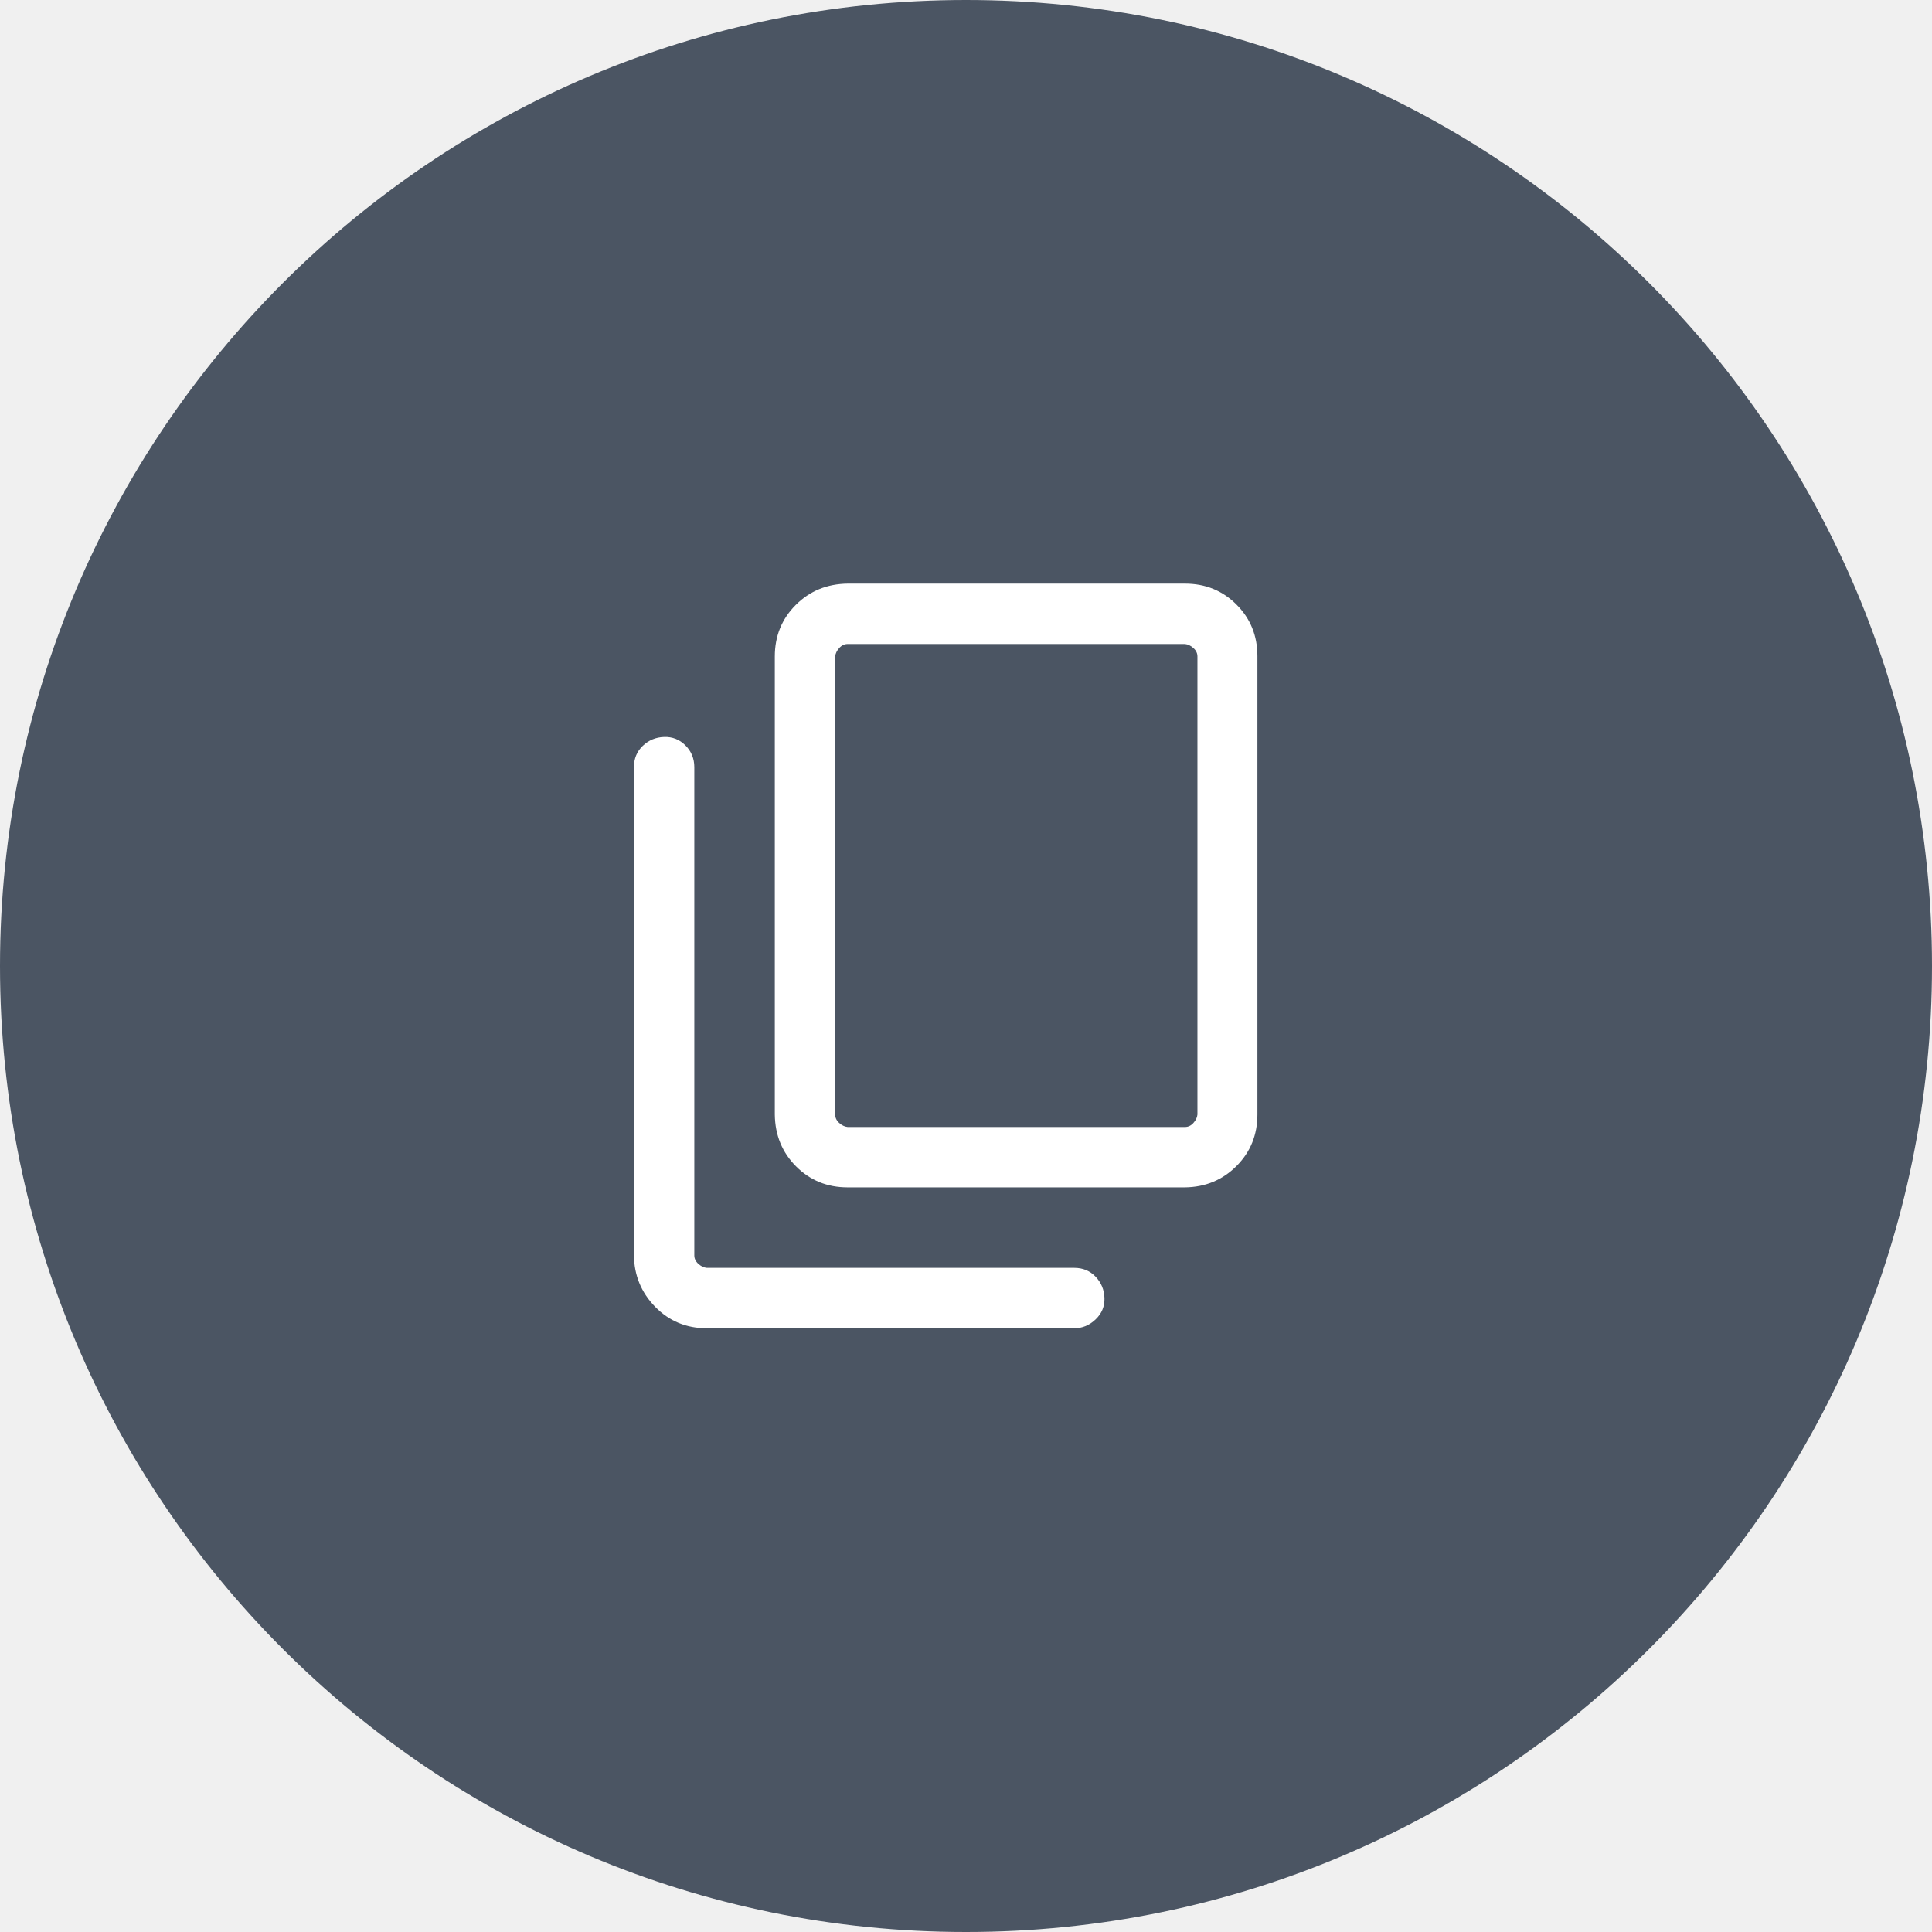
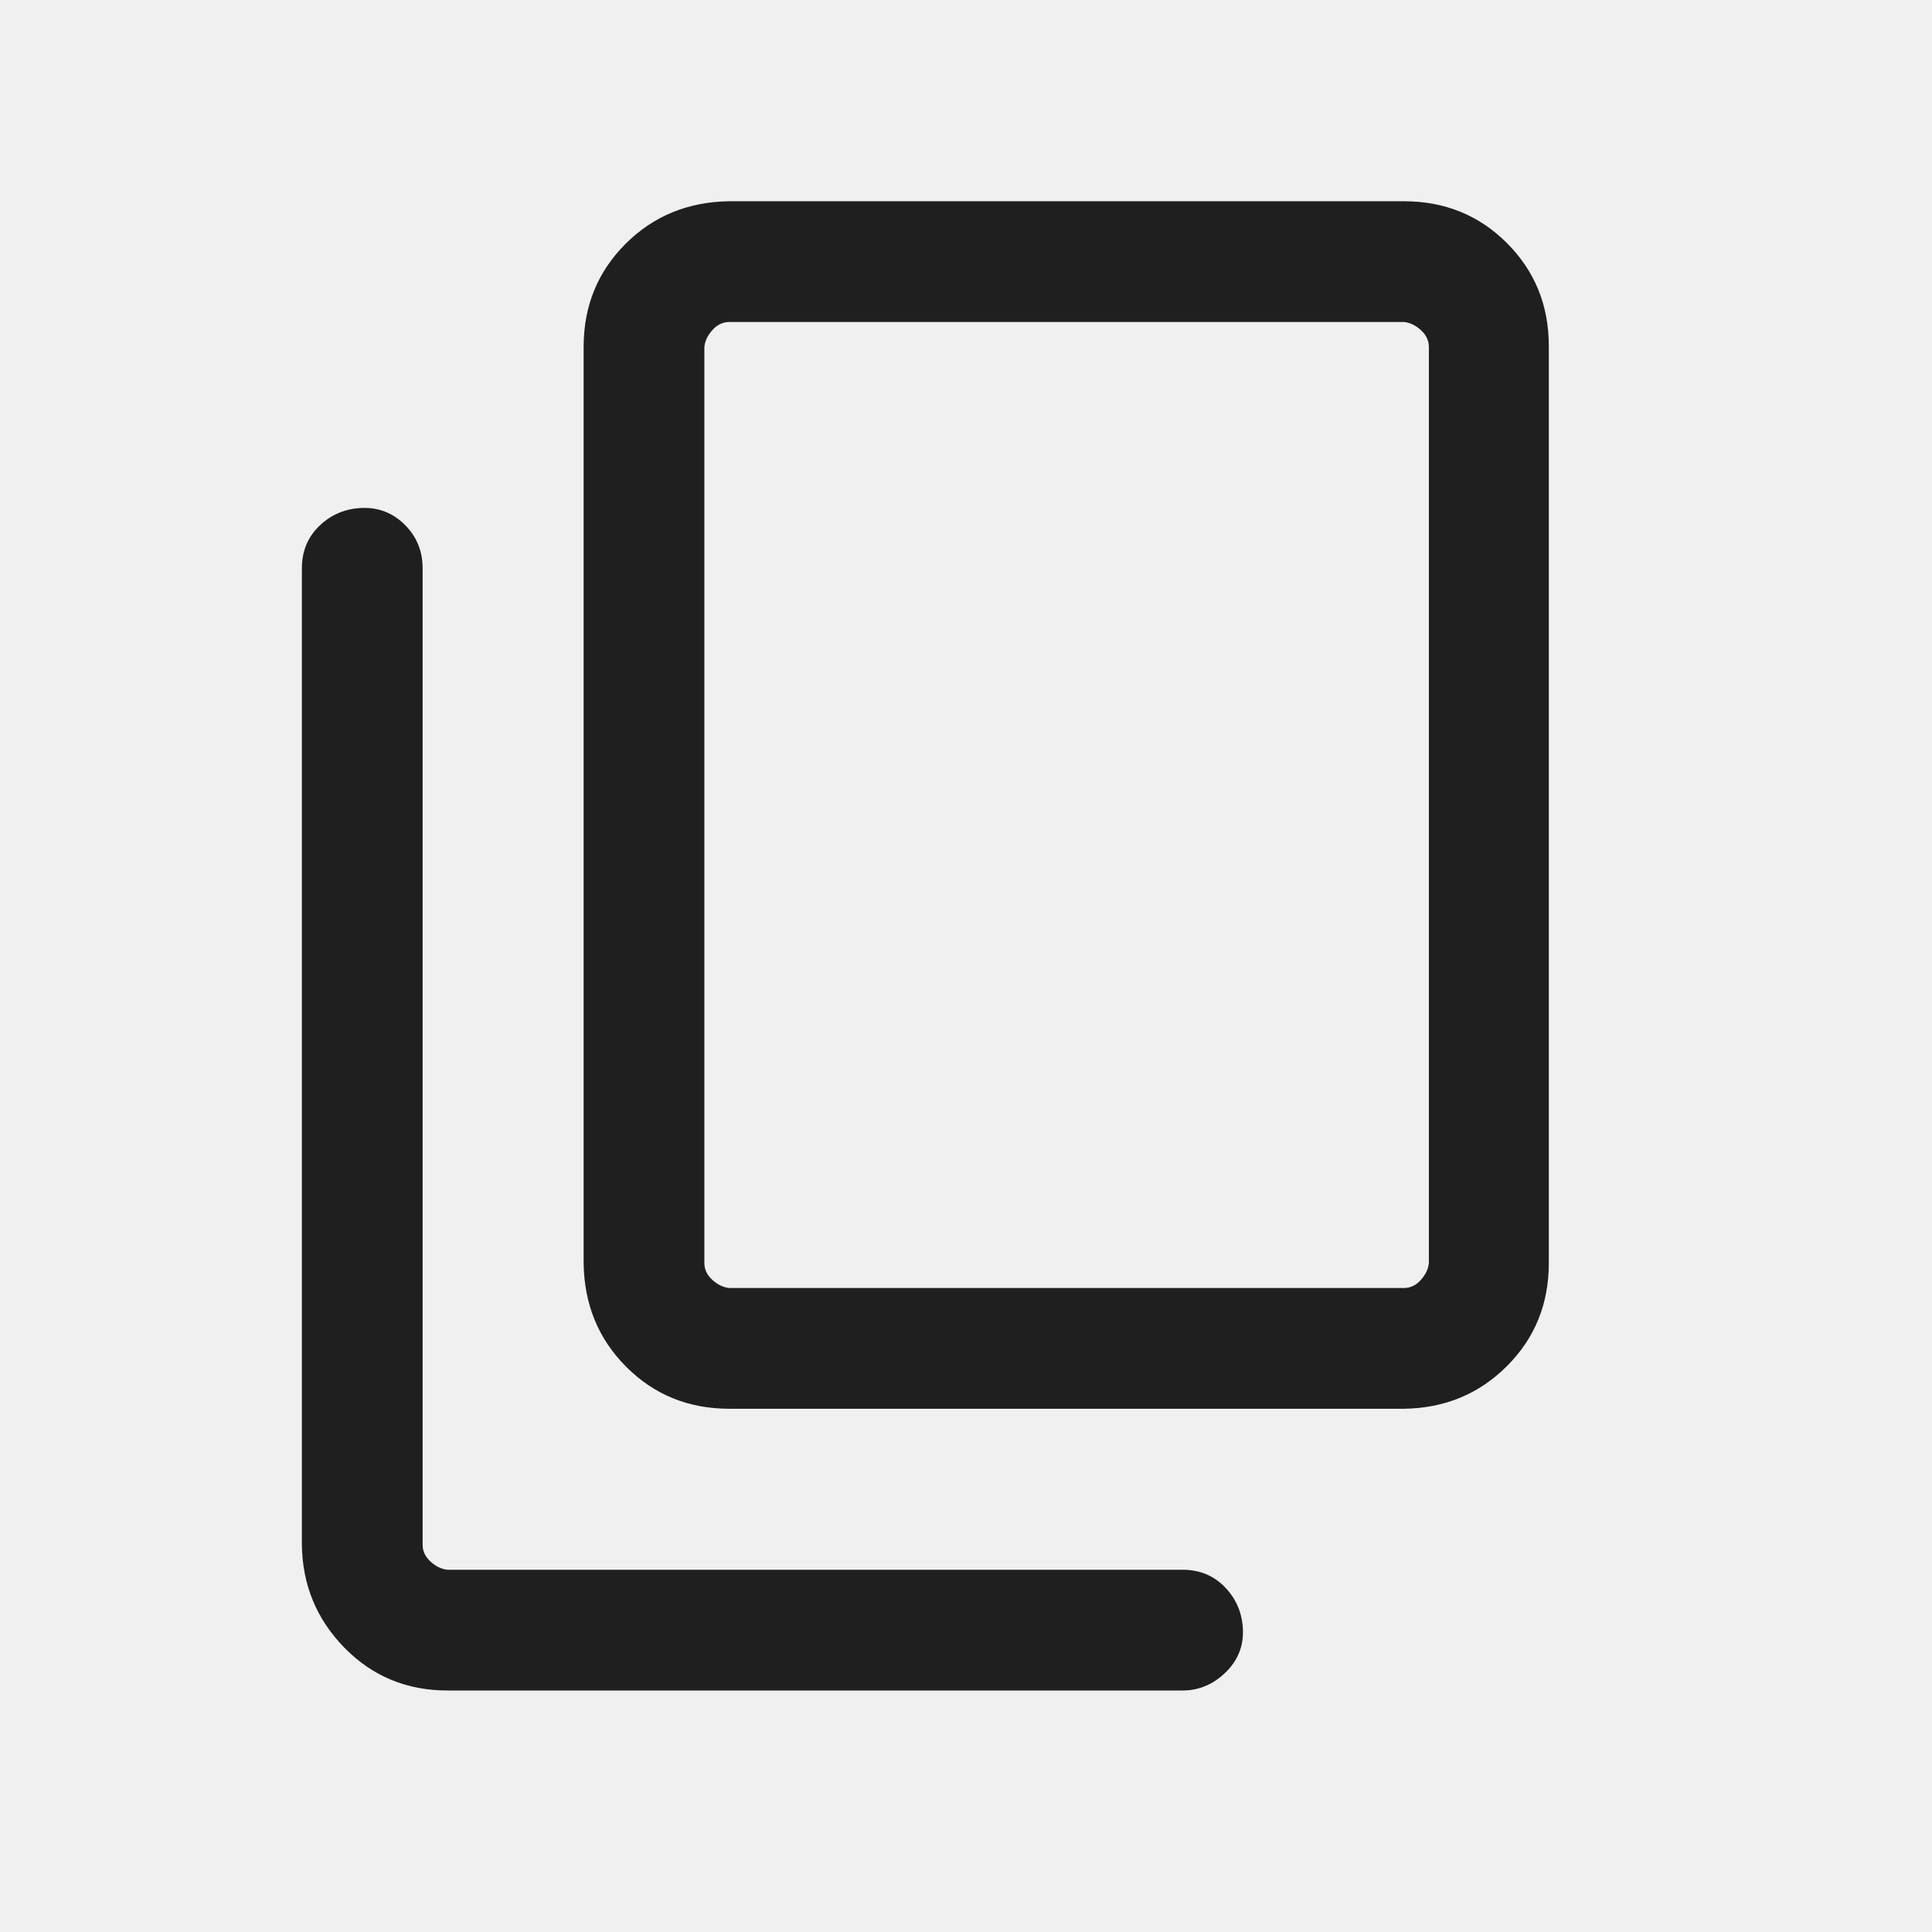
- <svg xmlns="http://www.w3.org/2000/svg" viewBox="0 0 48 48">
-   <circle cx="24" cy="24" r="24" fill="#4B5563" />
-   <g transform="translate(12 12)">
-     <path fill="#fff" d="M9.06,17.5q-0.76,0-1.28-0.52T7.25,15.69V4.31q0-0.76 0.52-1.28T9.06,2.5h8.38q0.76,0 1.28,0.52t0.52,1.28V15.69q0,0.76-0.52,1.28T17.44,17.5H9.06Zm0-1.5h8.38q0.12,0 0.21-0.1t0.1-0.21V4.31q0-0.12-0.1-0.21T17.44,4H9.06Q8.94,4 8.85,4.1T8.75,4.31V15.69q0,0.12 0.1,0.21T9.06,16Zm-3.5,5Q4.8,21 4.28,20.47T3.75,19.19V7.06q0-0.32 0.22-0.53T4.5,6.31T5.03,6.52T5.25,7.06V19.19q0,0.12 0.1,0.21t0.21,0.1h9.13q0.32,0 0.53,0.22t0.22,0.53t-0.22,0.53T14.69,21H5.56Zm3.19-5q0,0 0-0.1t0-0.21V4.31q0-0.12 0-0.21t0-0.1q0,0 0,0.1t0,0.21V15.69q0,0.12 0,0.21t0,0.1Z" />
-   </g>
+ <svg xmlns="http://www.w3.org/2000/svg" viewBox="0 0 24 24" height="24px" width="24px" fill="#1f1f1f">
+   <path d="M9.06,17.5q-0.76,0-1.28-0.52T7.25,15.69V4.31q0-0.76 0.52-1.28T9.06,2.5h8.38q0.76,0 1.28,0.52t0.52,1.28V15.69q0,0.76-0.52,1.28T17.44,17.5H9.06Zm0-1.5h8.38q0.12,0 0.21-0.1t0.1-0.21V4.31q0-0.12-0.1-0.21T17.44,4H9.06Q8.94,4 8.85,4.1T8.75,4.31V15.69q0,0.12 0.1,0.21T9.06,16Zm-3.5,5Q4.8,21 4.28,20.47T3.75,19.19V7.06q0-0.32 0.22-0.53T4.5,6.31T5.03,6.52T5.25,7.06V19.19q0,0.12 0.1,0.21t0.21,0.1h9.13q0.32,0 0.53,0.22t0.22,0.53t-0.22,0.53T14.69,21H5.56Zm3.19-5q0,0 0-0.1t0-0.21V4.31q0-0.12 0-0.21t0-0.1q0,0 0,0.1t0,0.21V15.69q0,0.12 0,0.21t0,0.1Z" />
</svg>
